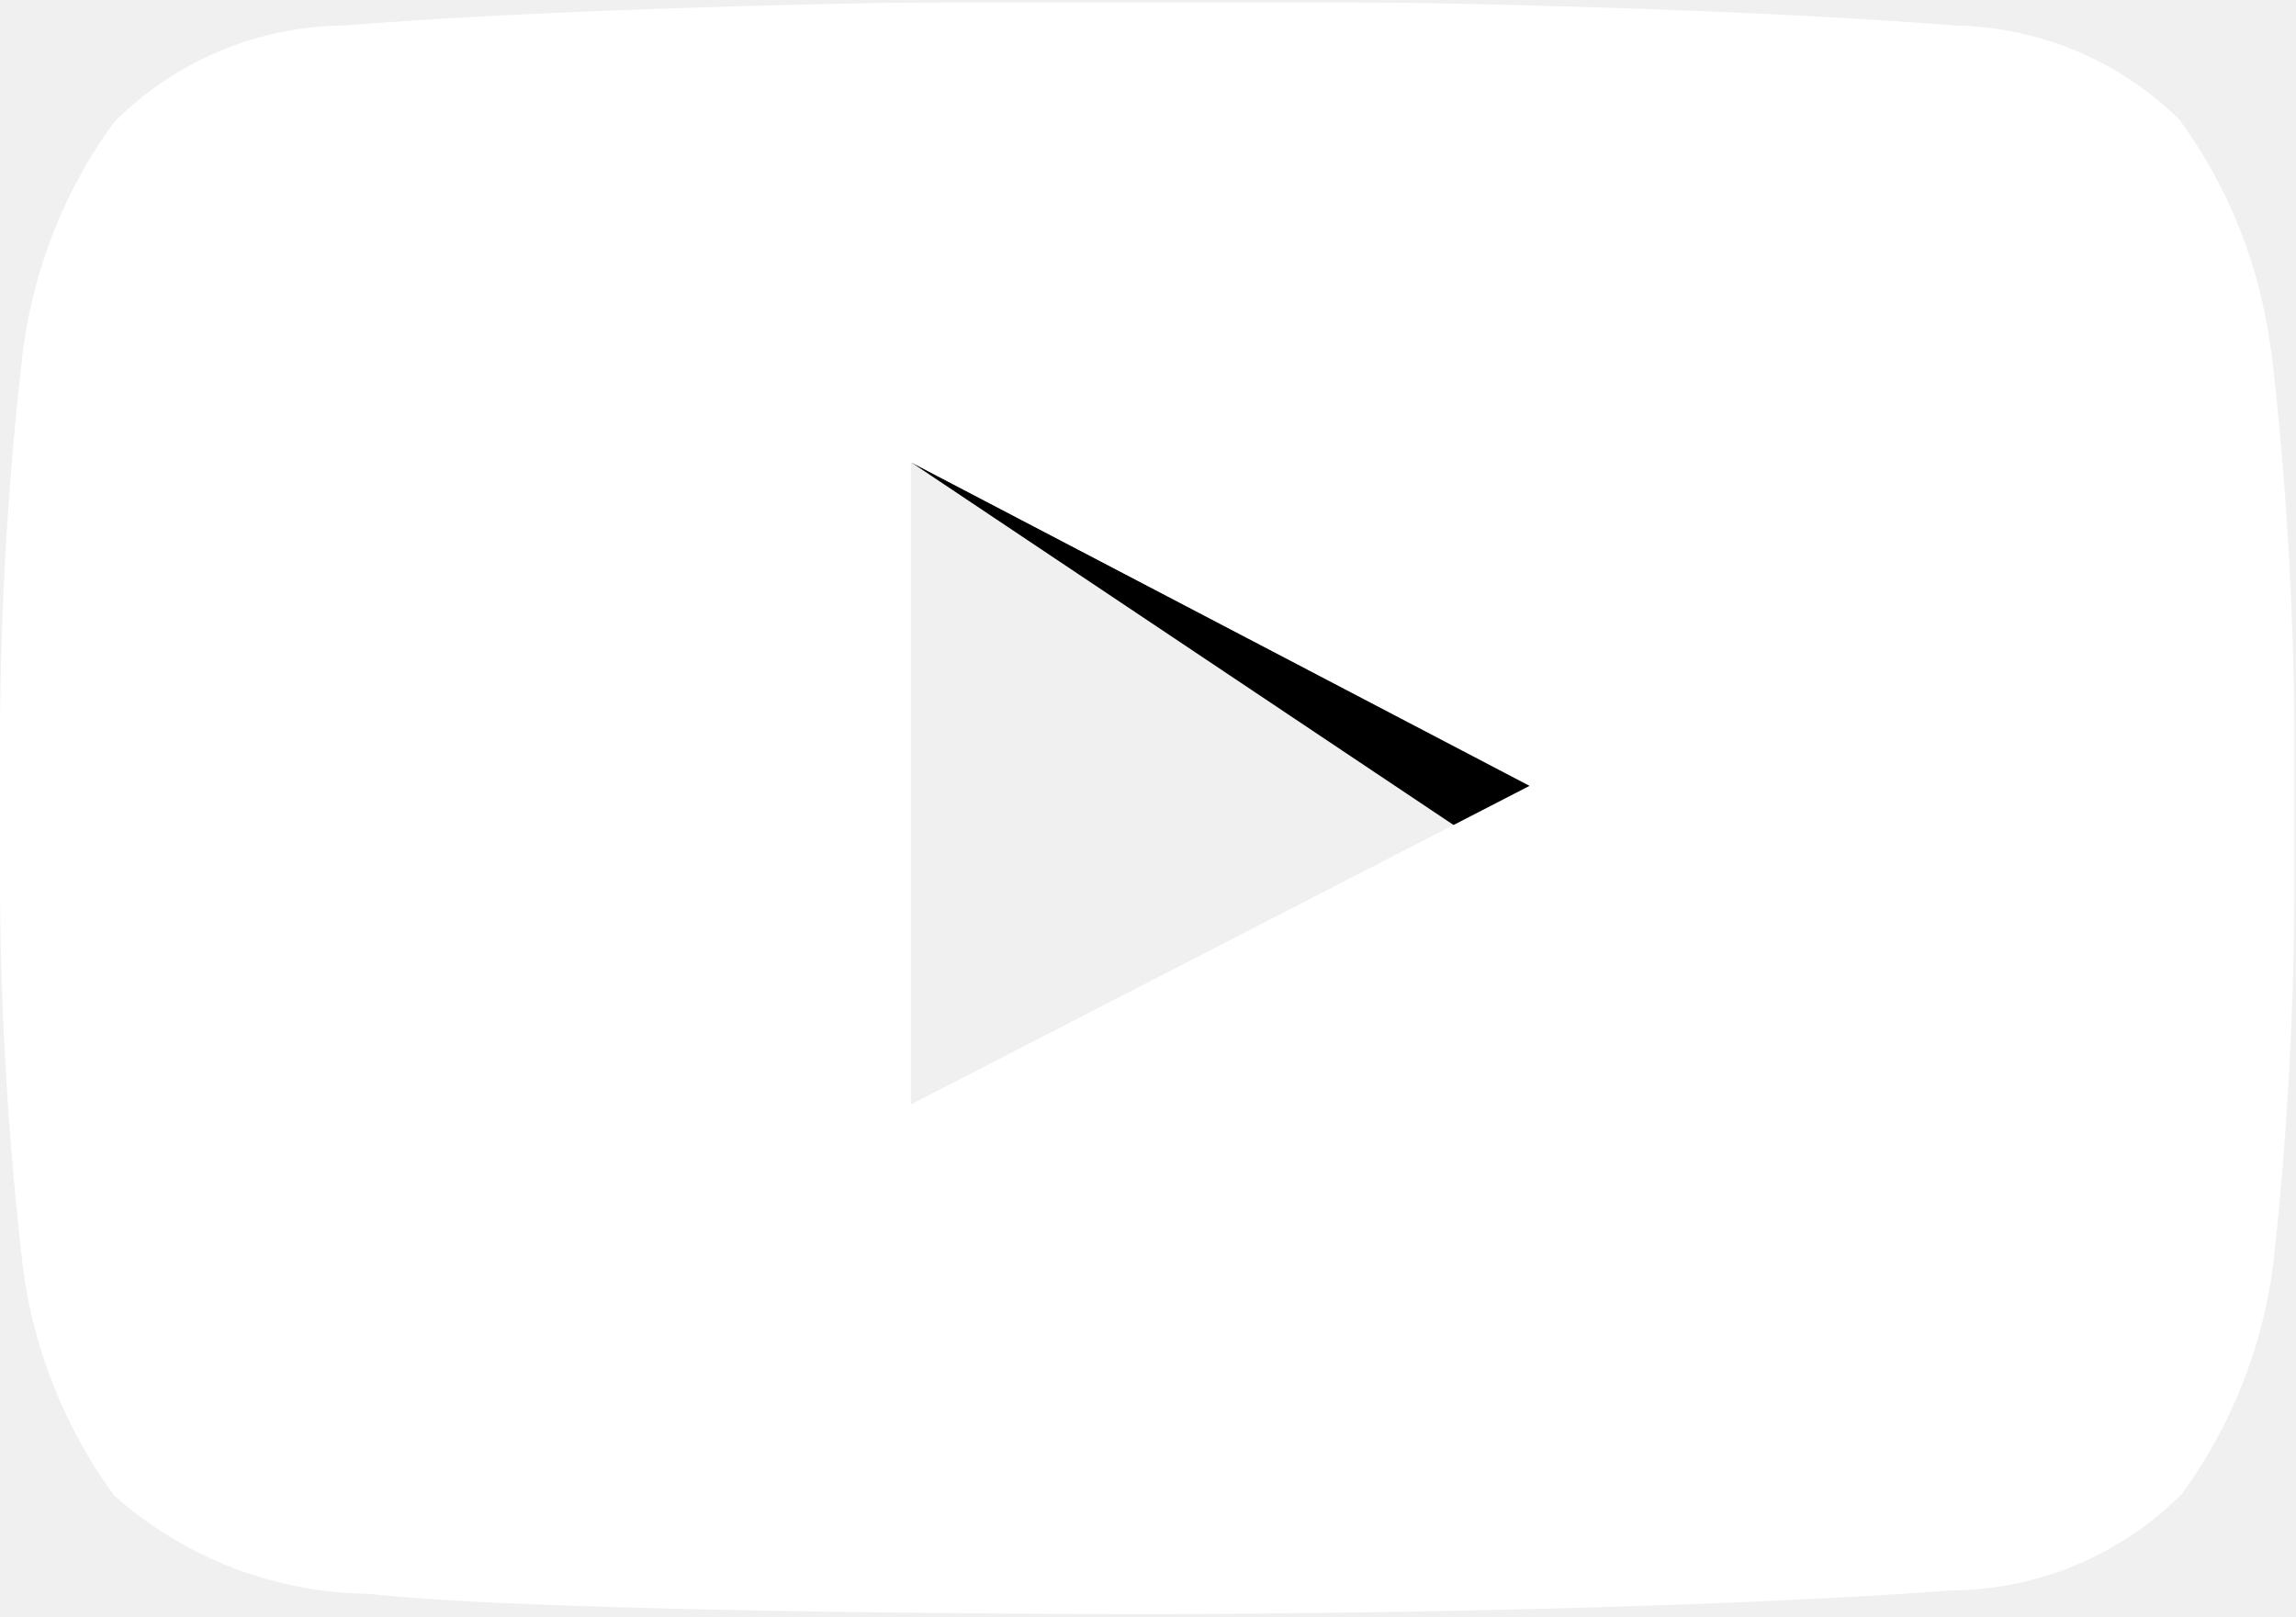
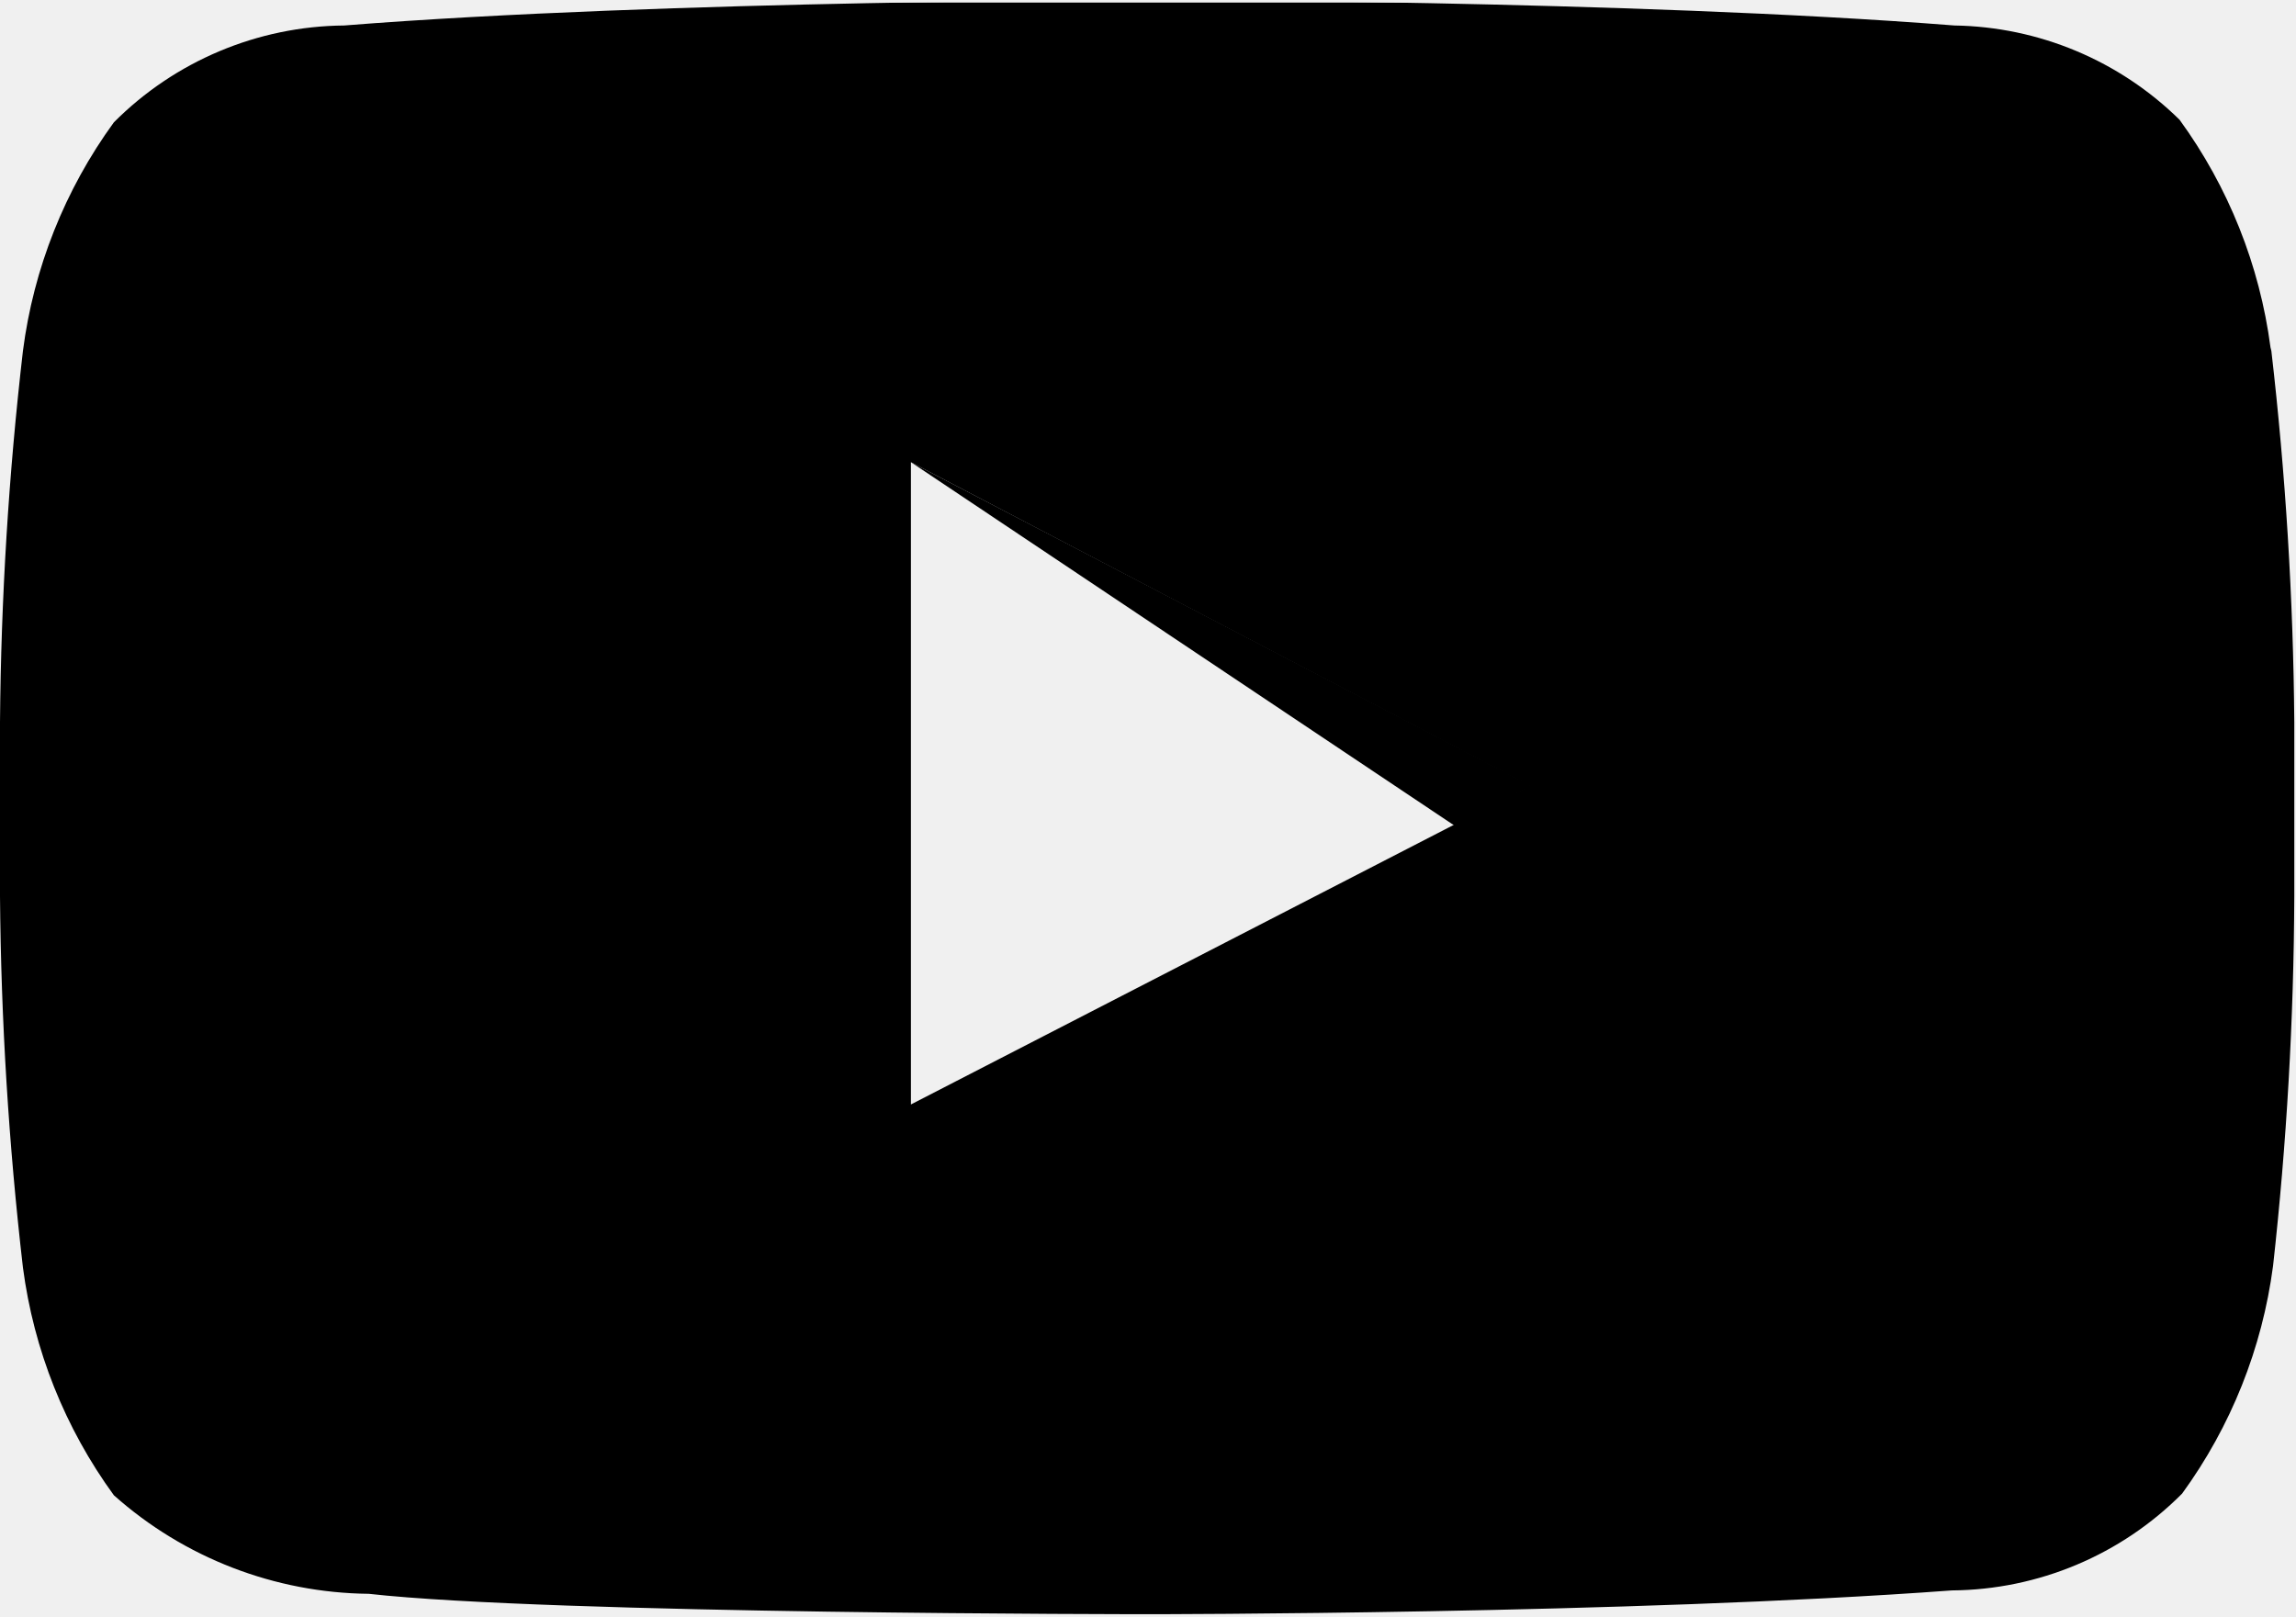
<svg xmlns="http://www.w3.org/2000/svg" data-name="Layer 1" width="27.02" height="19.03" viewBox="0 0 27.02 19.03">
  <defs>
    <mask id="a" x="0" y=".03" width="27.02" height="19.01" maskUnits="userSpaceOnUse">
      <path fill="#fff" d="M27.02 9.53v9.5H0v-19h27.02v9.5z" />
    </mask>
  </defs>
  <path d="M10.72 5.44l6.4 4.28.9-.47-7.3-3.81z" />
  <g mask="url(#a)">
-     <path d="M10.72 13V5.44L18 9.25zm16-8.91a5.85 5.85 0 0 0-1.07-2.68A3.86 3.86 0 0 0 23 .3C19.19 0 13.52 0 13.52 0S7.83 0 4.05.3a3.87 3.87 0 0 0-2.71 1.14A5.84 5.84 0 0 0 .27 4.13 40.87 40.87 0 0 0 0 8.5v2.05a40.87 40.87 0 0 0 .27 4.37 5.84 5.84 0 0 0 1.07 2.68 4.58 4.58 0 0 0 3 1.16c2.15.24 9.17.24 9.17.24s5.68 0 9.46-.28a3.86 3.86 0 0 0 2.71-1.14 5.85 5.85 0 0 0 1.07-2.68 40.92 40.92 0 0 0 .25-4.35V8.5a40.92 40.92 0 0 0-.27-4.37z" fill="#fff" />
+     <path d="M10.72 13V5.44L18 9.25zm16-8.91a5.85 5.85 0 0 0-1.07-2.68A3.86 3.86 0 0 0 23 .3C19.19 0 13.52 0 13.52 0S7.83 0 4.05.3a3.87 3.87 0 0 0-2.71 1.14A5.84 5.84 0 0 0 .27 4.13 40.87 40.87 0 0 0 0 8.5v2.05a40.87 40.87 0 0 0 .27 4.37 5.84 5.84 0 0 0 1.07 2.68 4.58 4.58 0 0 0 3 1.16c2.15.24 9.17.24 9.17.24s5.68 0 9.46-.28a3.86 3.86 0 0 0 2.71-1.14 5.85 5.85 0 0 0 1.07-2.68 40.92 40.92 0 0 0 .25-4.35V8.5a40.92 40.92 0 0 0-.27-4.37z" />
  </g>
</svg>
